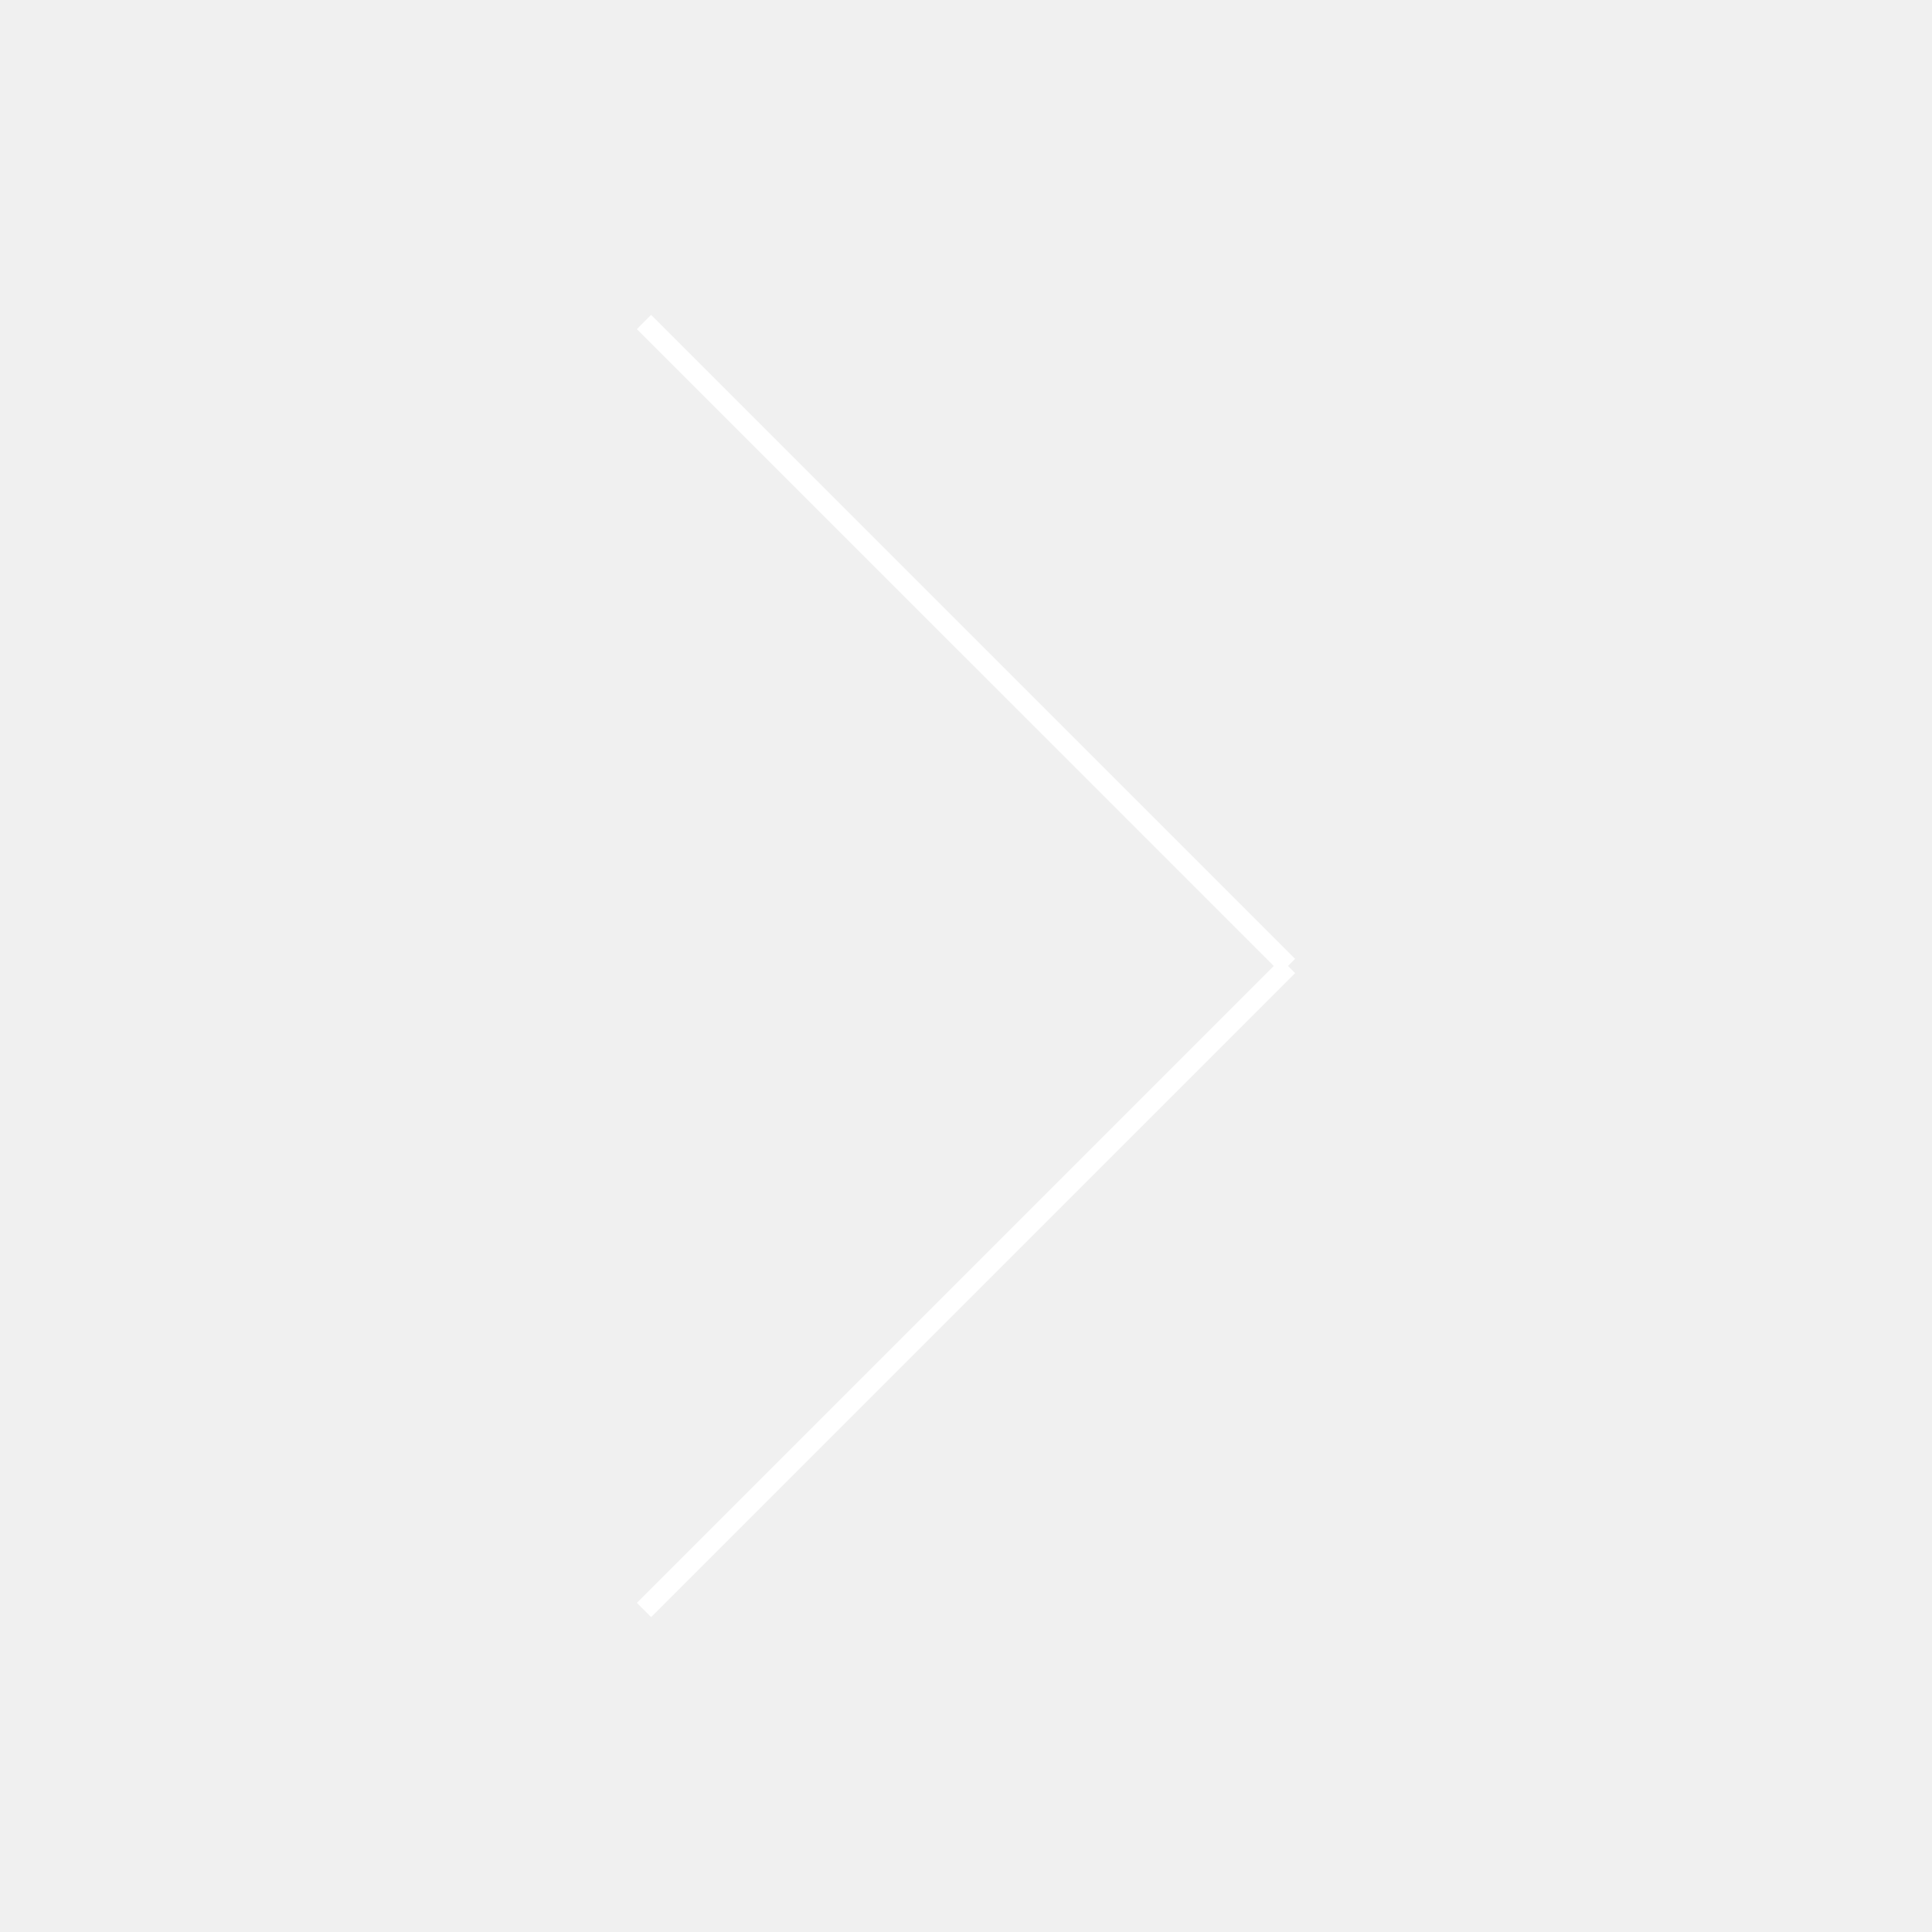
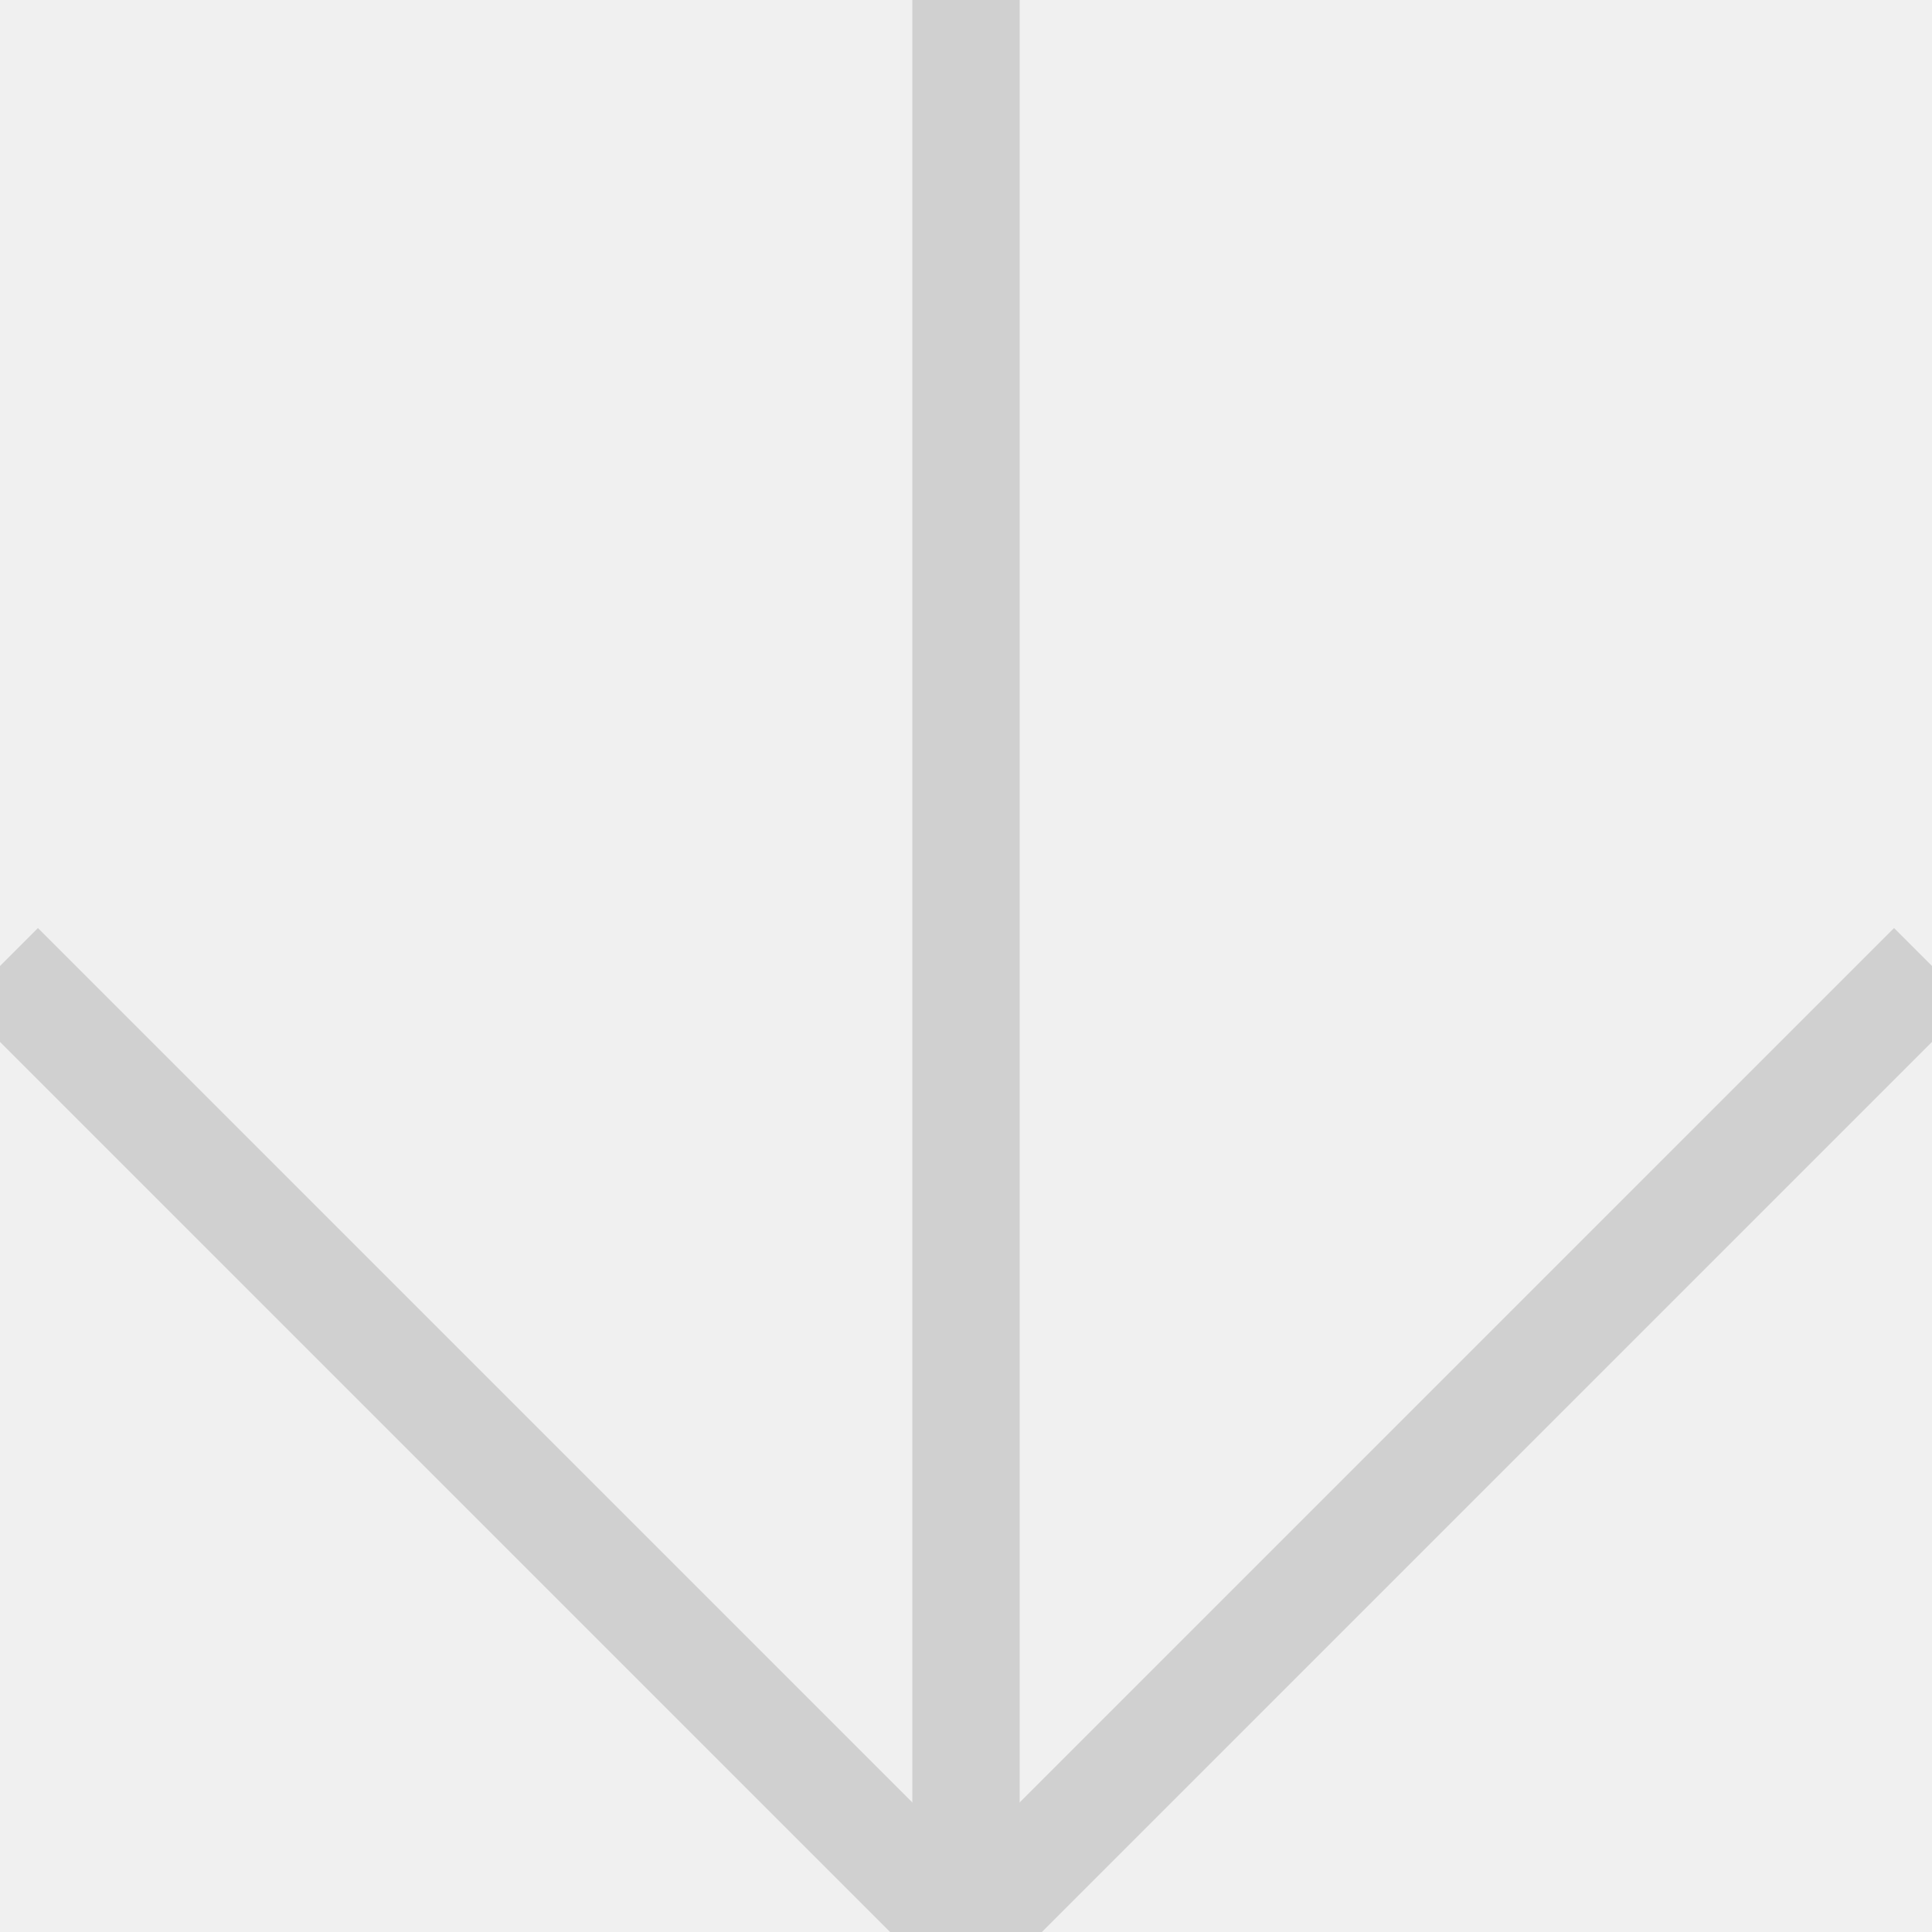
- <svg xmlns="http://www.w3.org/2000/svg" width="96px" height="96px" viewBox="0 0 96 96" zoomAndPan="disable">
-   <style>
- 		line {
- 			stroke: #fff;
- 			stroke-width: 1px;
- 		}
- 	</style>
-   <line x1="32" y1="16" x2="64" y2="48" />
-   <line x1="32" y1="80" x2="64" y2="48" />
+ <svg xmlns="http://www.w3.org/2000/svg" width="36px" height="36px" viewBox="0 0 36 36" zoomAndPan="disable" preserveAspectRatio="none">
+   <style type="text/css"> line { stroke: #d0d0d0; stroke-width: 2px; } </style>
+   <line x1="0" y1="18" x2="18" y2="36" />
+   <line x1="36" y1="18" x2="18" y2="36" />
+   <line x1="18" y1="36" x2="18" y2="0" />
</svg>
